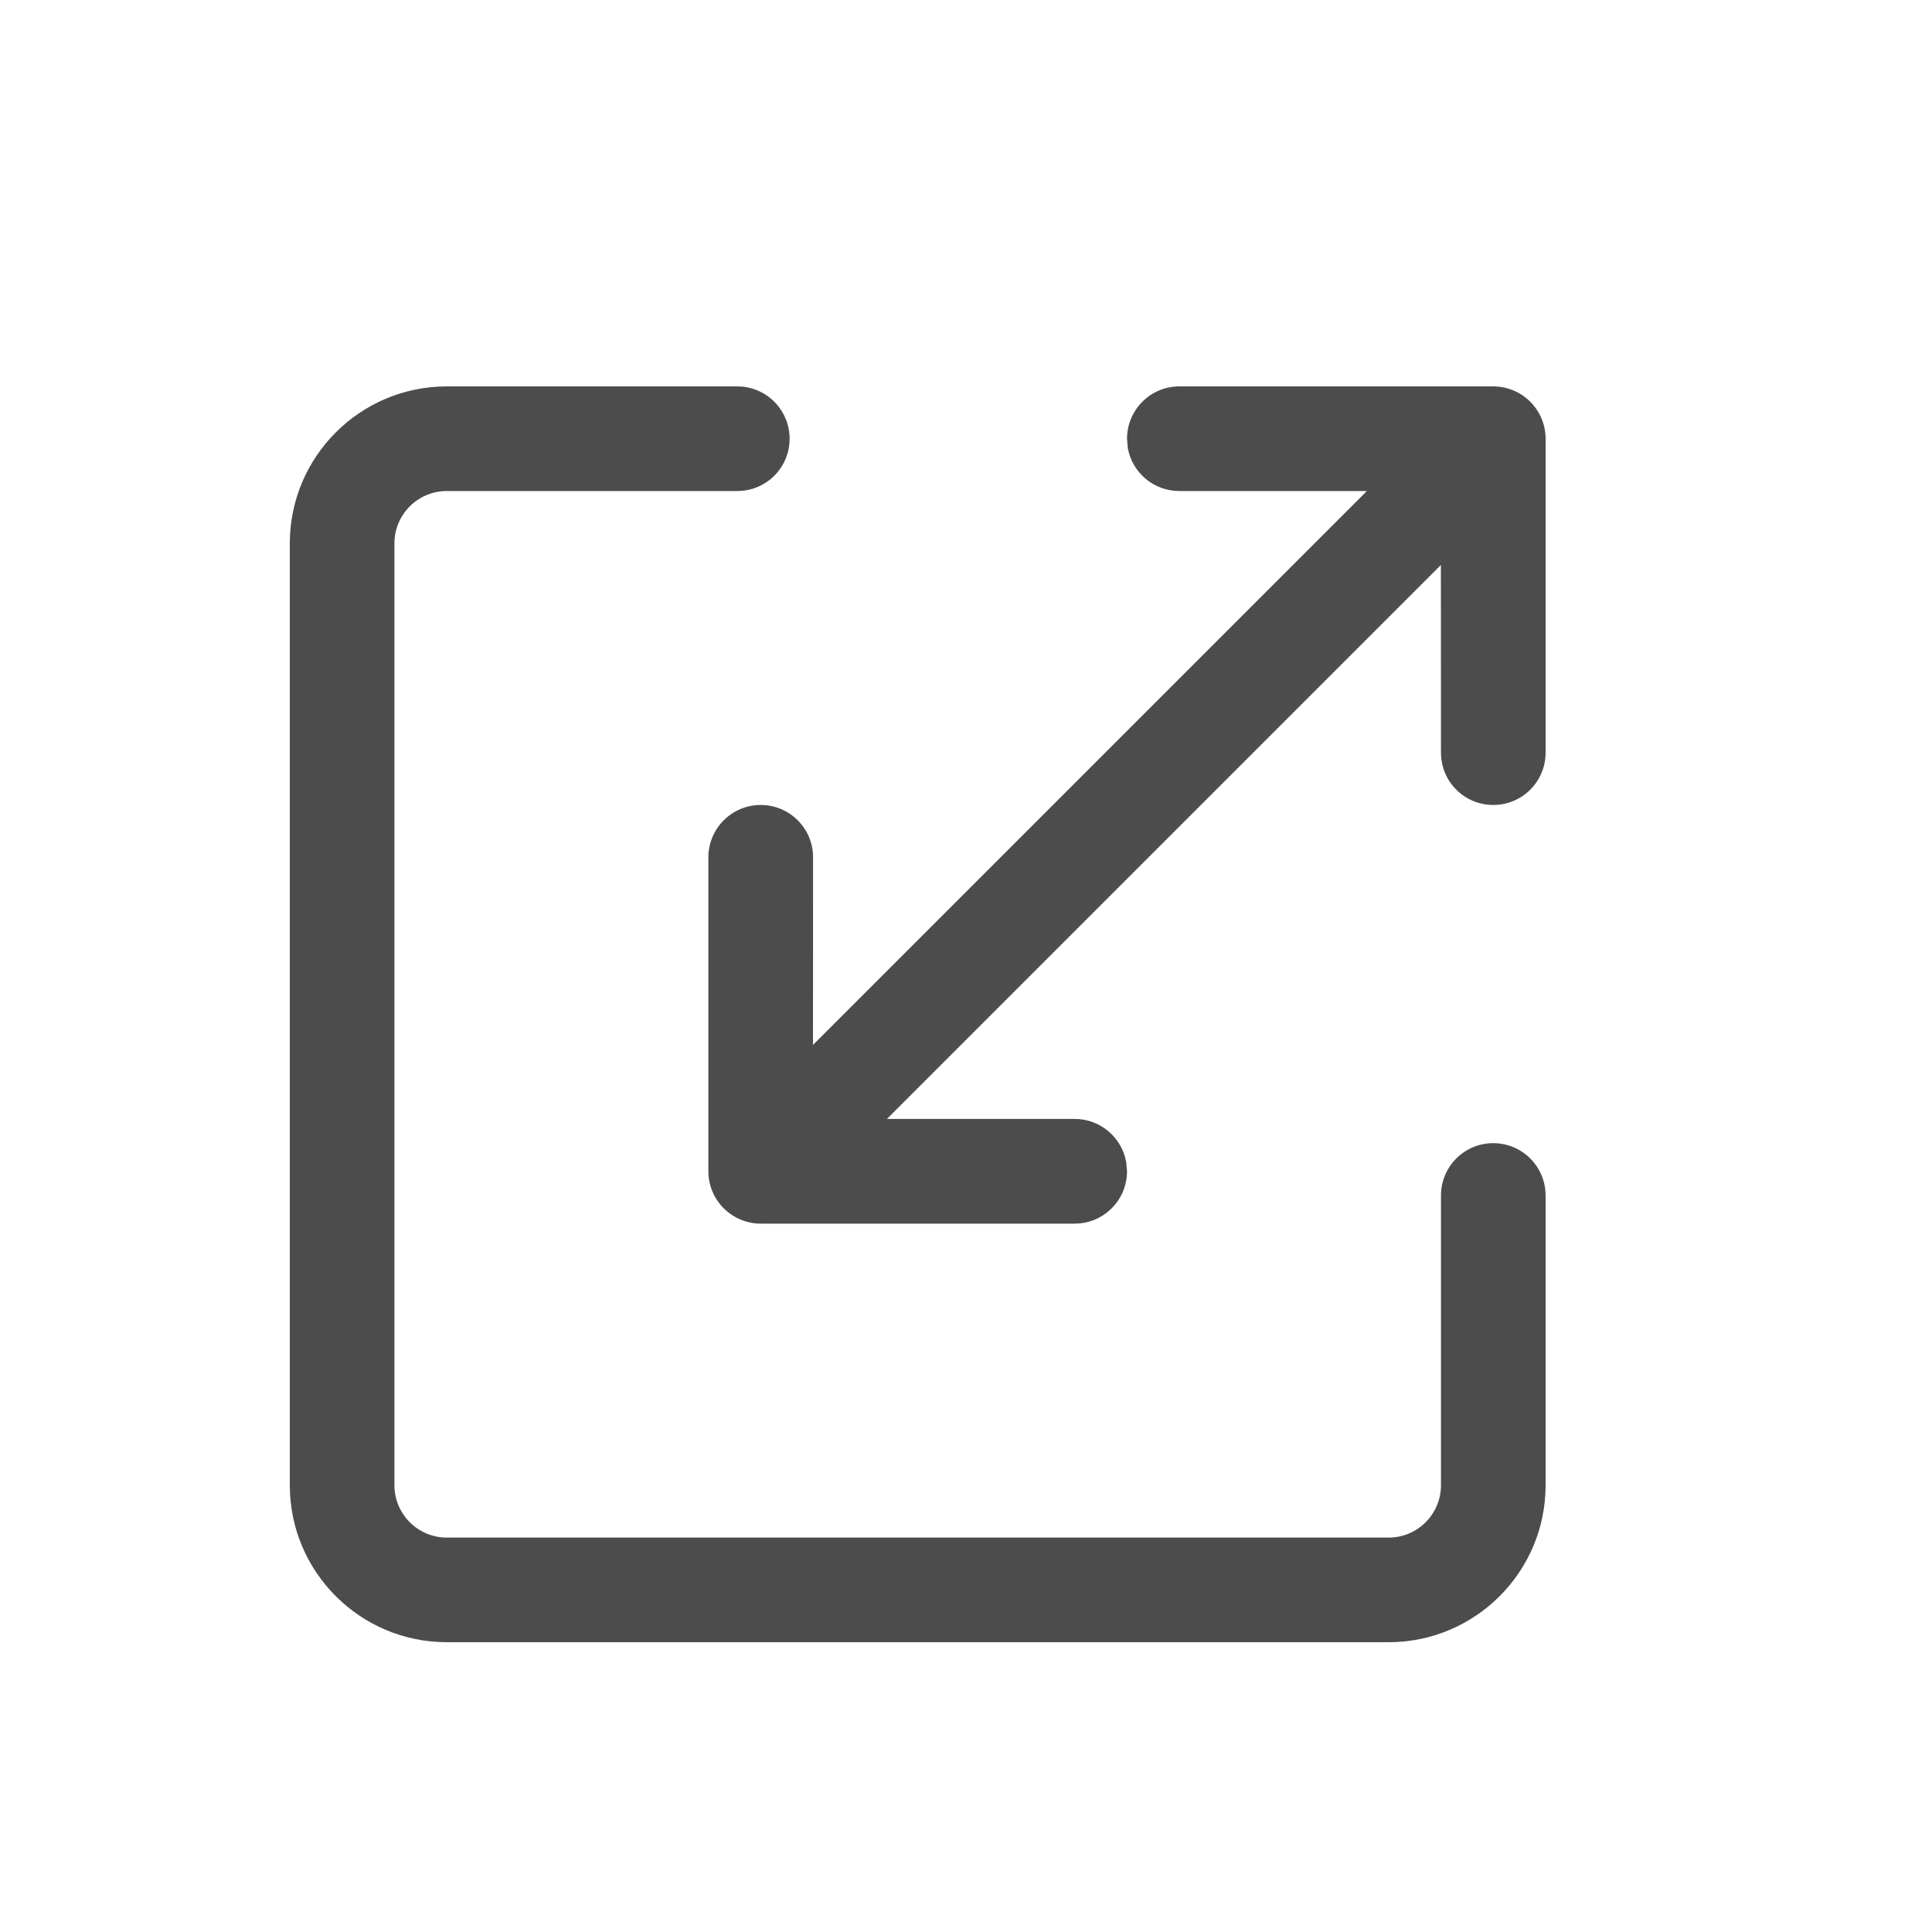
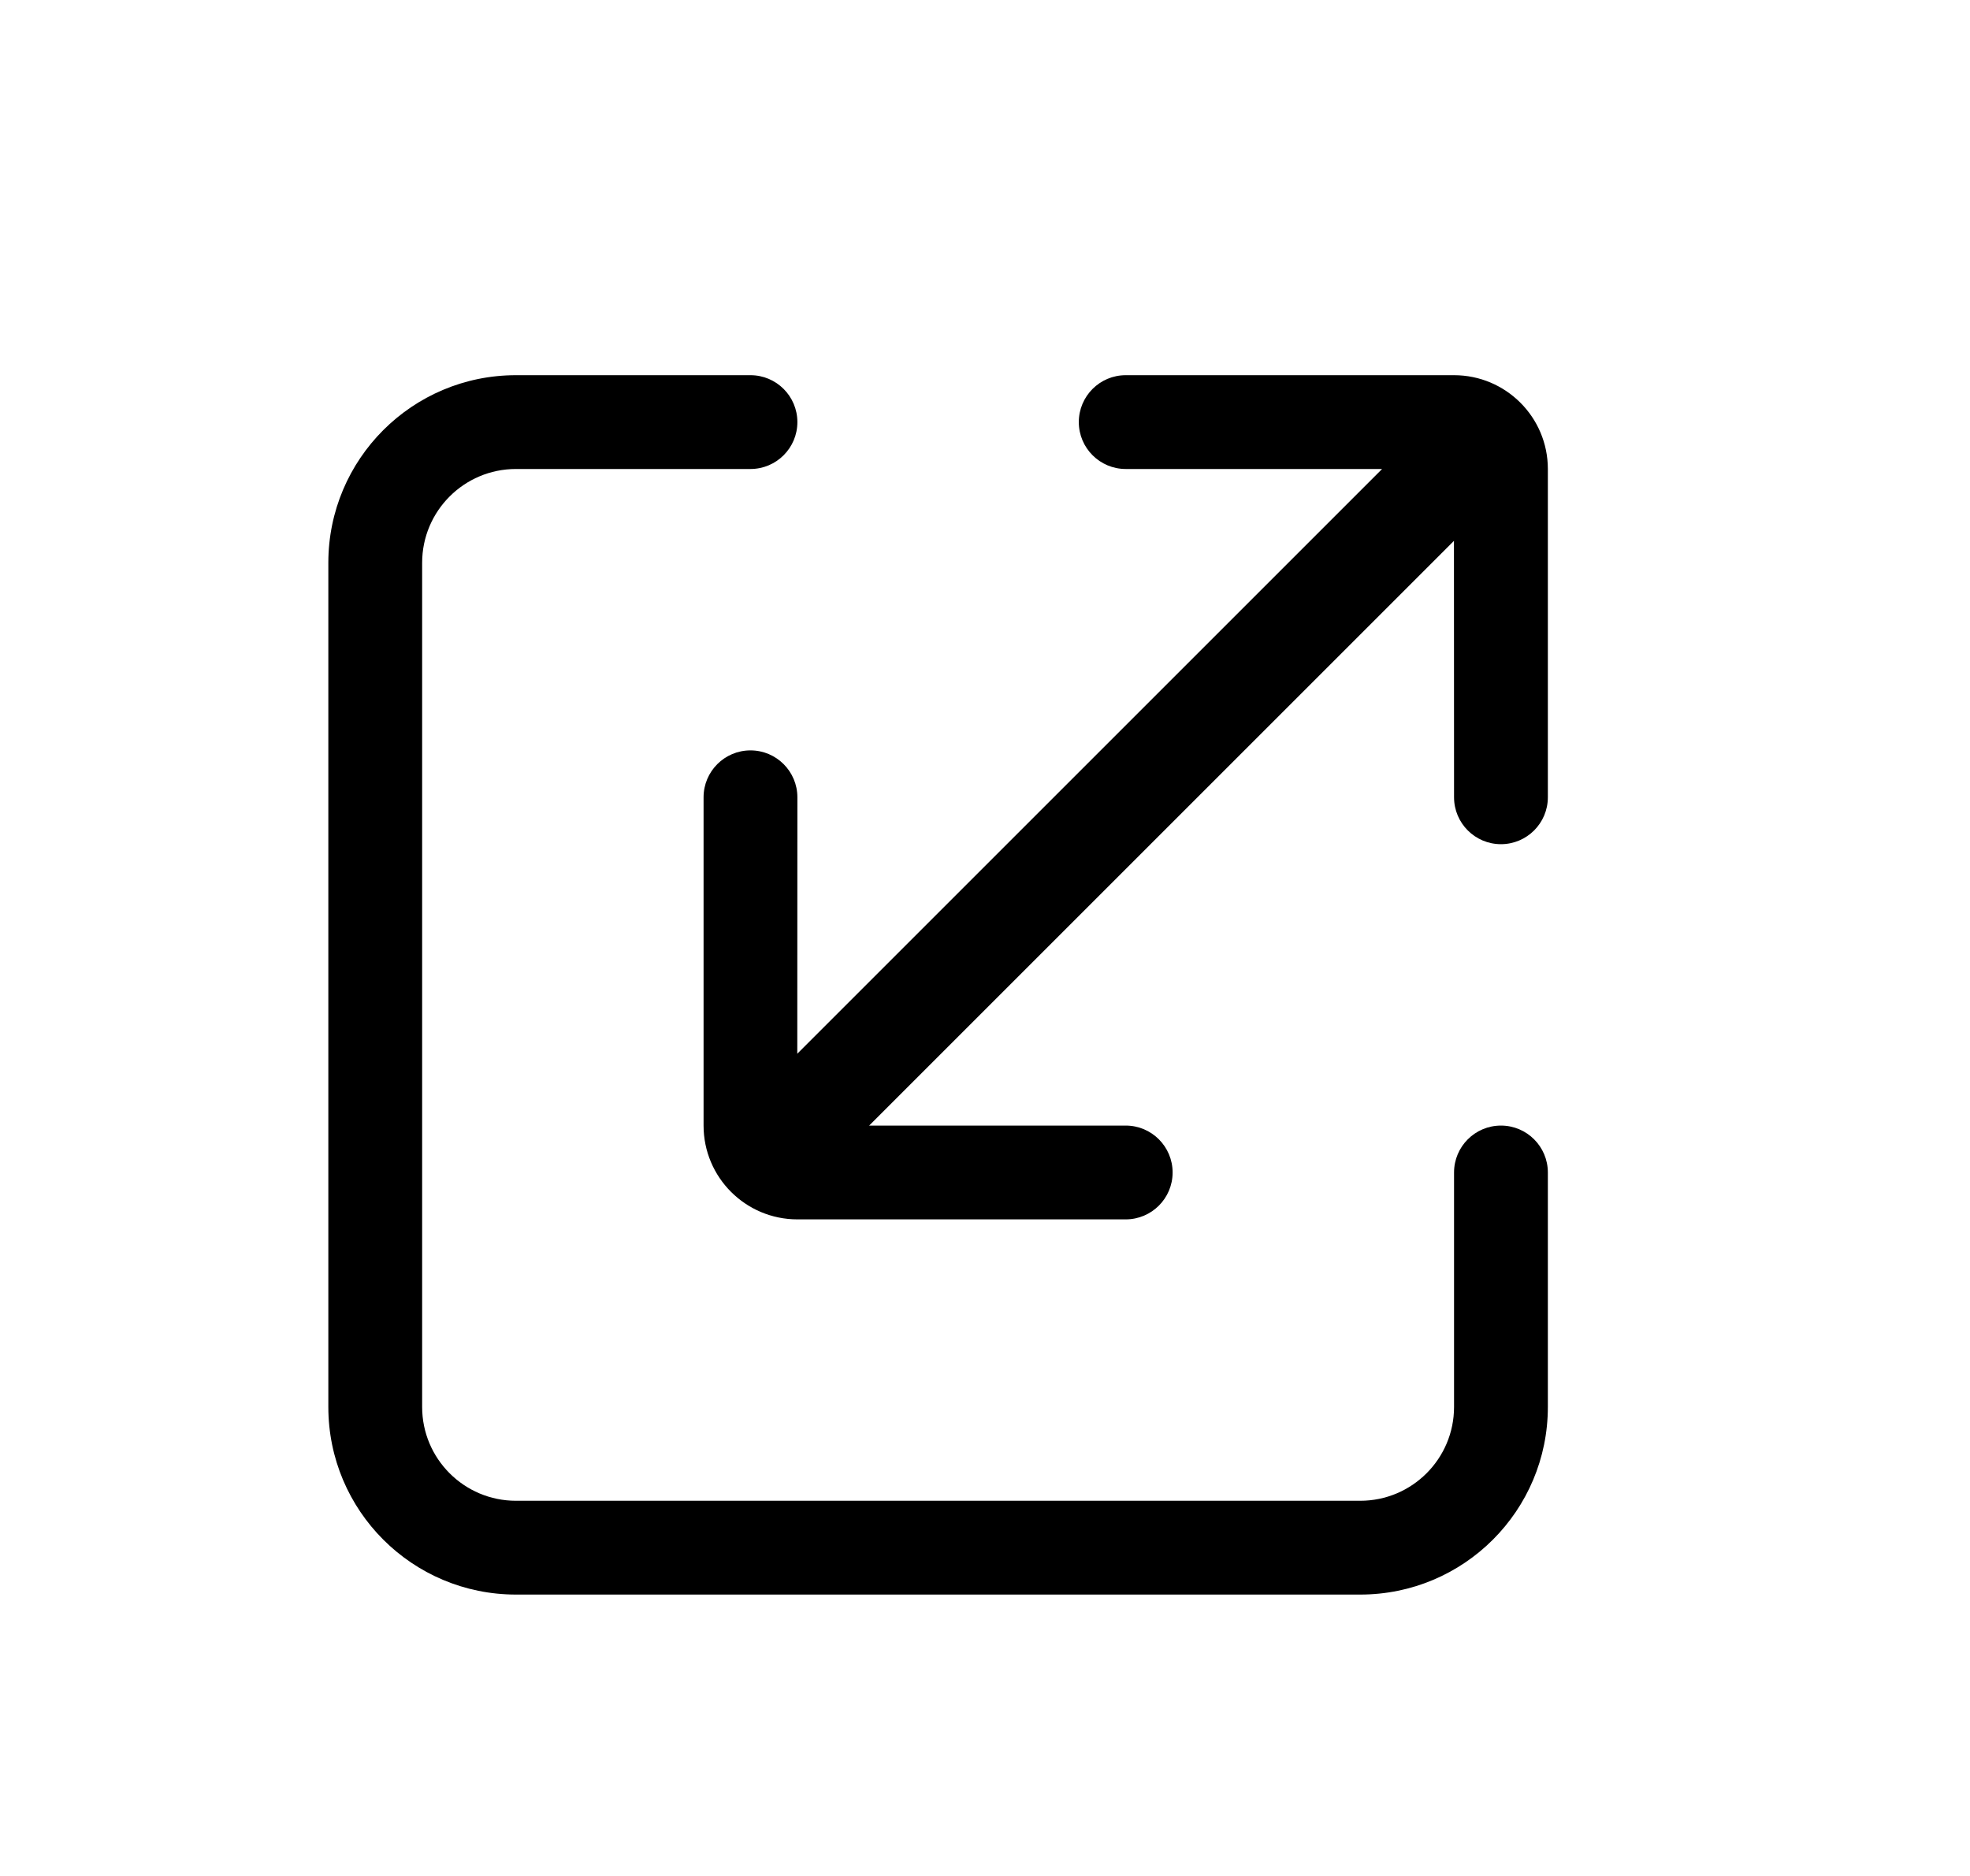
- <svg xmlns="http://www.w3.org/2000/svg" width="20px" height="20px" viewBox="0 0 20 20" version="1.1">
-   <g id="AI随航" stroke="none" stroke-width="1" fill="none" fill-rule="evenodd">
-     <g id="切图" transform="translate(-232, -87)">
-       <g id="编组" transform="translate(232, 87)">
-         <rect id="矩形" opacity="0.27" x="0" y="0" width="20" height="20" />
-         <path d="M7.633,4 C7.932,4 8.174,4.243 8.174,4.542 C8.174,4.841 7.932,5.083 7.633,5.083 L4.625,5.083 C4.326,5.083 4.083,5.326 4.083,5.625 L4.083,15.375 C4.083,15.674 4.326,15.917 4.625,15.917 L14.375,15.917 C14.674,15.917 14.917,15.674 14.917,15.375 L14.917,12.376 C14.917,12.076 15.159,11.834 15.458,11.834 C15.757,11.834 16,12.076 16,12.376 L16,15.375 C16,16.272 15.272,17 14.375,17 L4.625,17 C3.728,17 3,16.272 3,15.375 L3,5.625 C3,4.728 3.728,4 4.625,4 L7.633,4 Z M15.458,4 C15.757,4 16,4.243 16,4.542 L16,7.792 C16,8.091 15.757,8.333 15.458,8.333 C15.159,8.333 14.917,8.091 14.917,7.792 L14.916,5.849 L9.182,11.583 L11.125,11.583 C11.391,11.583 11.612,11.775 11.658,12.028 L11.667,12.125 C11.667,12.424 11.424,12.667 11.125,12.667 L7.875,12.667 C7.576,12.667 7.333,12.424 7.333,12.125 L7.333,8.875 C7.333,8.576 7.576,8.333 7.875,8.333 C8.174,8.333 8.417,8.576 8.417,8.875 L8.416,10.817 L14.15,5.083 L12.208,5.083 C11.942,5.083 11.721,4.892 11.675,4.639 L11.667,4.542 C11.667,4.243 11.909,4 12.208,4 L15.458,4 Z" id="形状结合" fill-opacity="0.7" fill="#000000" />
-       </g>
+ <svg xmlns="http://www.w3.org/2000/svg" width="21px" height="20px" viewBox="0 0 21 20" version="1.1">
+   <g id="扩写" stroke="none" fill="none" transform="translate(0.5, 0)" fill-rule="evenodd" stroke-width="1">
+     <g id="编组">
+       <rect id="矩形" opacity="0.27" x="0" y="0" width="20" height="20" />
+       <path d="M7.5,4 C7.776,4 8,4.224 8,4.5 C8,4.776 7.776,5 7.5,5 L5,5 C4.448,5 4,5.448 4,6 L4,15 C4,15.552 4.448,16 5,16 L14,16 C14.552,16 15,15.552 15,15 L15,12.5 C15,12.224 15.224,12 15.5,12 C15.776,12 16,12.224 16,12.5 L16,15 C16,16.105 15.105,17 14,17 L5,17 C3.895,17 3,16.105 3,15 L3,6 C3,4.895 3.895,4 5,4 L7.5,4 Z M15,4 C15.552,4 16,4.448 16,5 L16,8.5 C16,8.776 15.776,9 15.5,9 C15.224,9 15,8.776 15,8.5 L14.999,5.766 L8.765,12 L11.5,12 C11.776,12 12,12.224 12,12.5 C12,12.776 11.776,13 11.5,13 L8,13 C7.448,13 7,12.552 7,12 L7,8.5 C7,8.224 7.224,8 7.5,8 C7.776,8 8,8.224 8,8.5 L7.999,11.234 L14.233,5 L11.5,5 C11.224,5 11,4.776 11,4.5 C11,4.224 11.224,4 11.5,4 L15,4 Z" id="形状结合" fill-opacity="1" fill="#000000" />
    </g>
  </g>
</svg>
